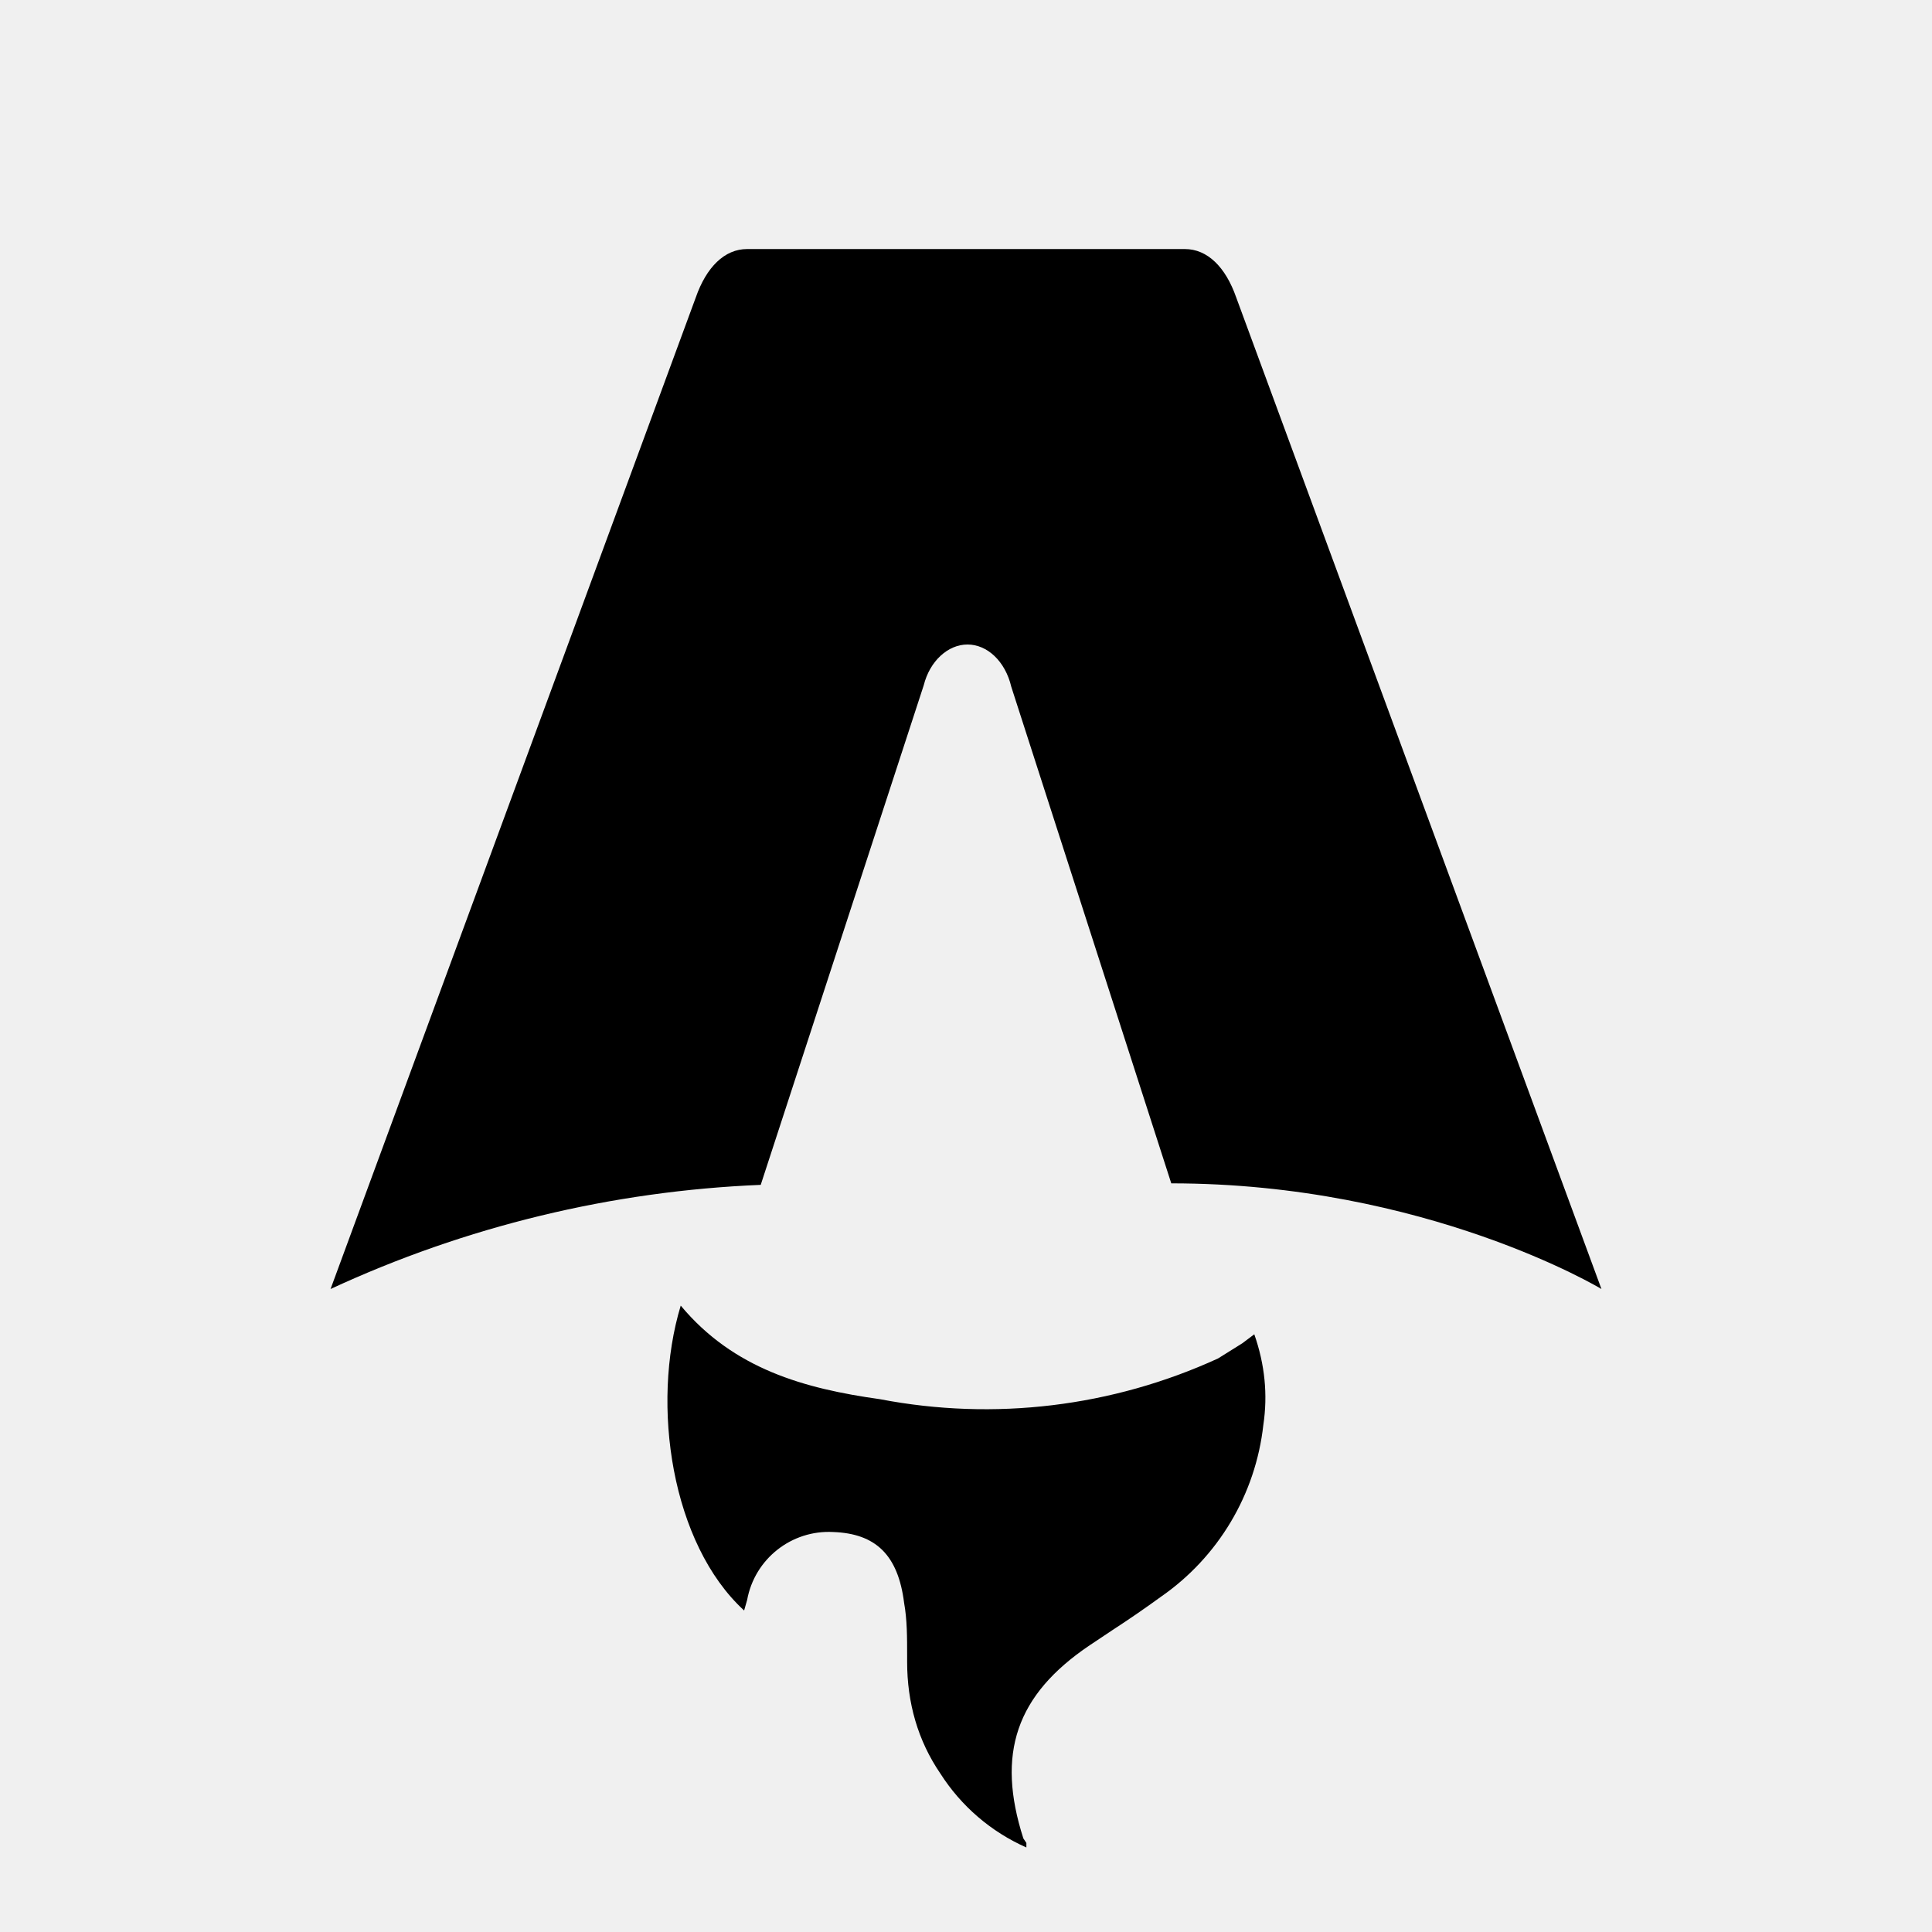
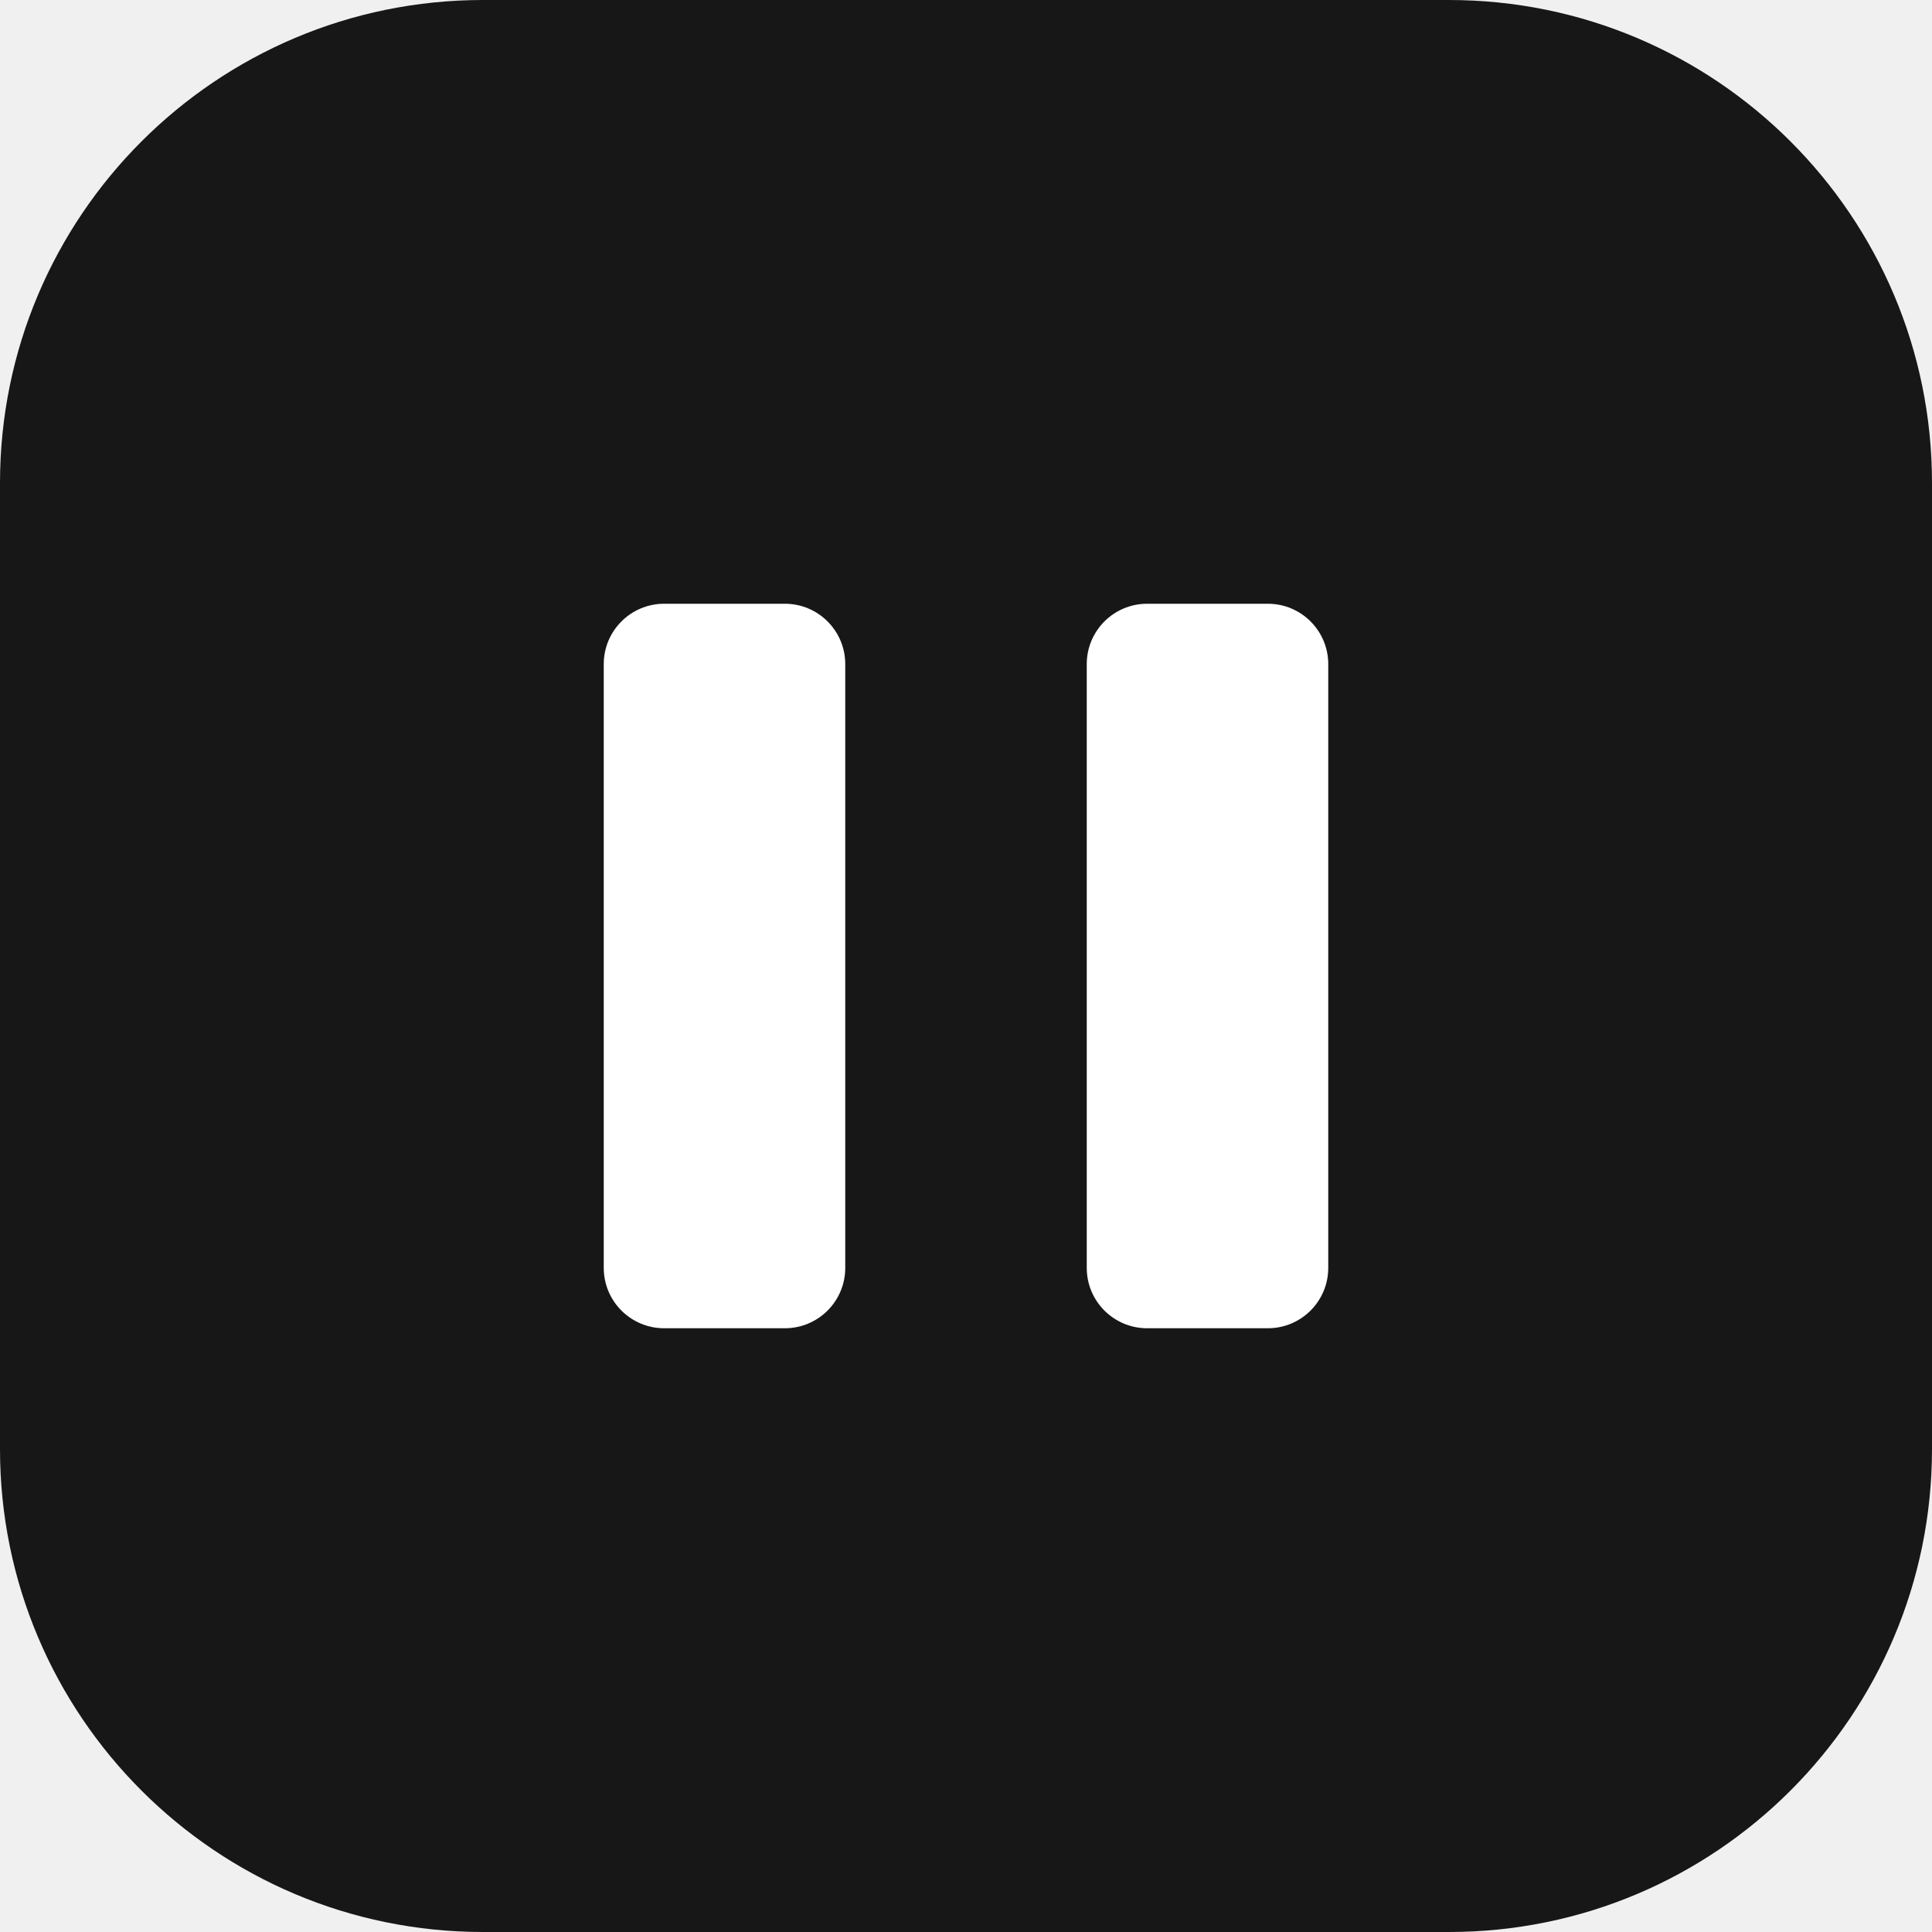
- <svg xmlns="http://www.w3.org/2000/svg" fill="none" viewBox="0 0 128 128">
-   <path d="M50.4 78.5a75.1 75.1 0 0 0-28.5 6.9l24.2-65.7c.7-2 1.9-3.2 3.4-3.2h29c1.5 0 2.7 1.2 3.4 3.2l24.2 65.7s-11.6-7-28.5-7L67 45.5c-.4-1.7-1.6-2.8-2.9-2.8-1.3 0-2.5 1.1-2.9 2.7L50.4 78.5Zm-1.1 28.2Zm-4.2-20.2c-2 6.6-.6 15.8 4.2 20.2a17.5 17.5 0 0 1 .2-.7 5.5 5.5 0 0 1 5.7-4.5c2.8.1 4.3 1.5 4.7 4.7.2 1.1.2 2.3.2 3.5v.4c0 2.7.7 5.2 2.2 7.4a13 13 0 0 0 5.7 4.9v-.3l-.2-.3c-1.8-5.6-.5-9.5 4.4-12.8l1.5-1a73 73 0 0 0 3.2-2.2 16 16 0 0 0 6.8-11.4c.3-2 .1-4-.6-6l-.8.6-1.6 1a37 37 0 0 1-22.4 2.7c-5-.7-9.7-2-13.2-6.2Z" />
-   <style>
-         path { fill: #000; }
-         @media (prefers-color-scheme: dark) {
-             path { fill: #FFF; }
-         }
-     </style>
+ <svg xmlns="http://www.w3.org/2000/svg" viewBox="0 0 32 32" fill="none">
+   <rect width="32" height="32" rx="8" fill="#171717" />
+   <rect x="10" y="10" width="4" height="12" rx="1" fill="white" />
+   <rect x="18" y="10" width="4" height="12" rx="1" fill="white" />
</svg>
